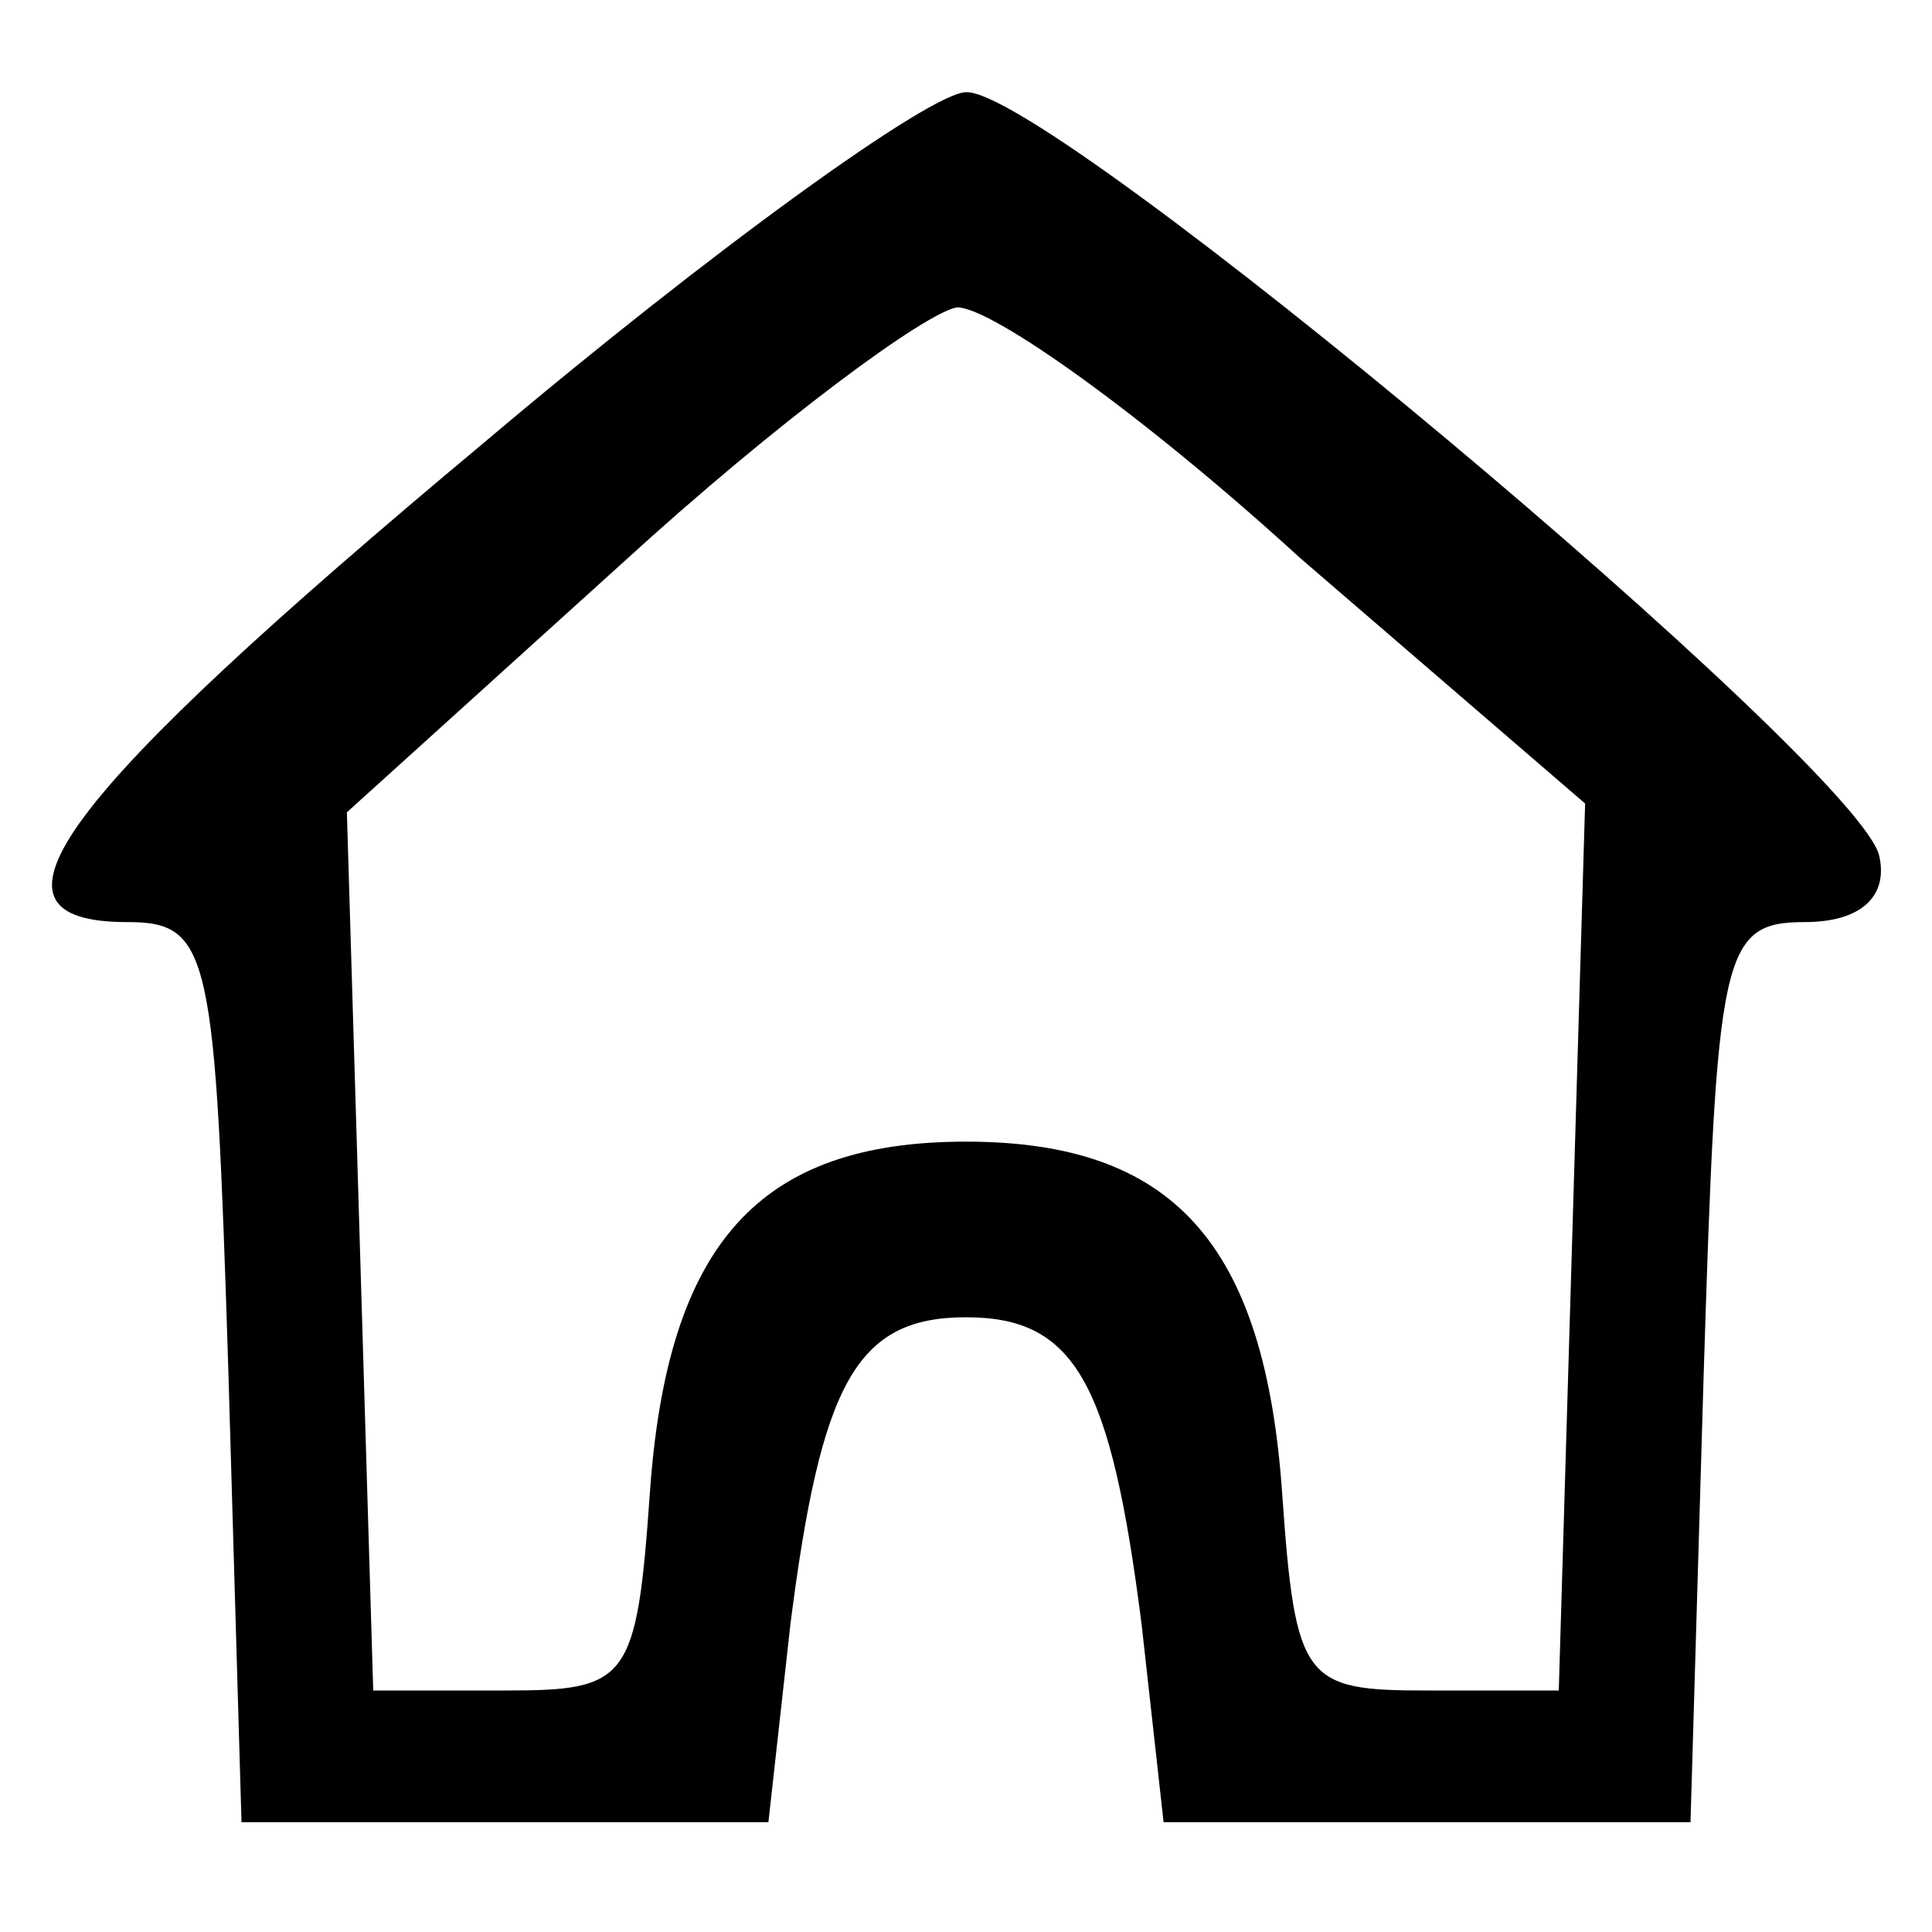
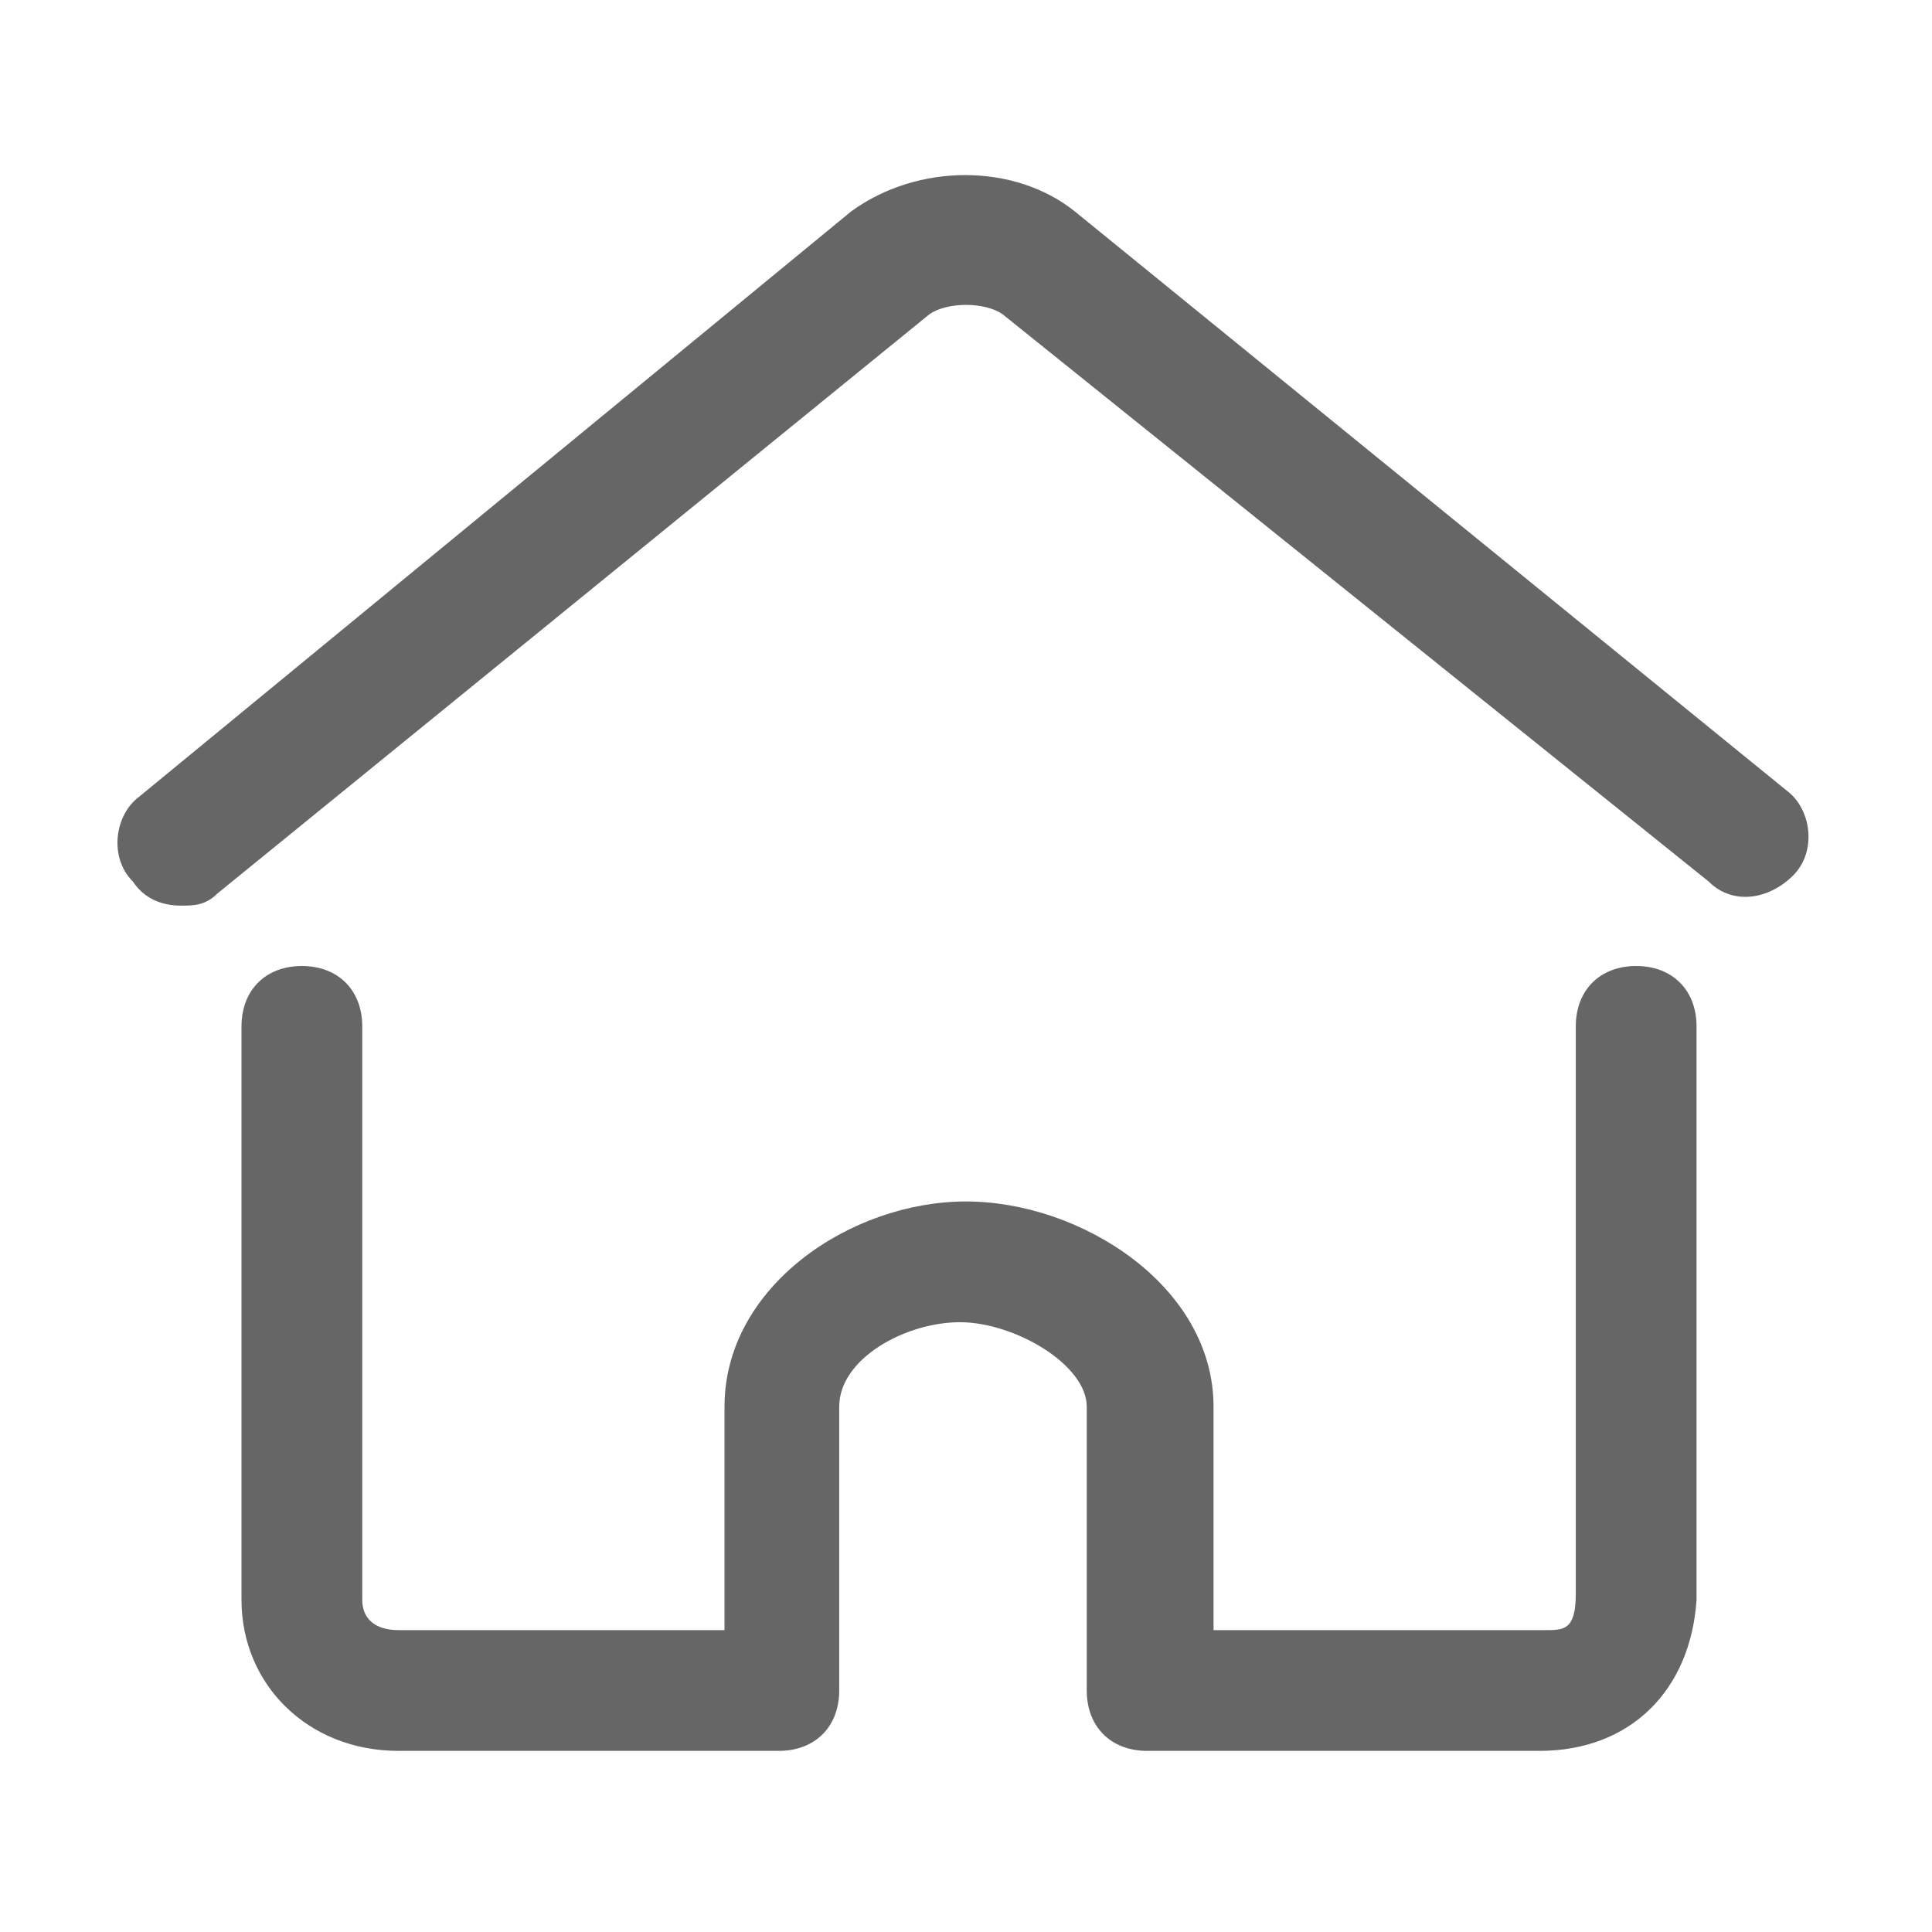
- <svg xmlns="http://www.w3.org/2000/svg" version="1.0" width="44pt" height="44pt" viewBox="0 0 44 44" preserveAspectRatio="xMidYMid meet">
-   <g transform="translate(0,44) scale(0.1,-0.1)" fill="#000000" stroke="none">
-     <path d="M110 339 c-97 -81 -118 -109 -81 -109 19 0 20 -7 23 -102 l3 -103 60 0 60 0 5 45 c7 55 15 70 40 70 25 0 33 -15 40 -70 l5 -45 60 0 60 0 3 102 c3 96 4 103 23 103 13 0 19 6 17 15 -4 20 -189 175 -208 174 -8 0 -58 -36 -110 -80z m186 -26 l65 -56 -3 -101 -3 -101 -30 0 c-28 0 -30 2 -33 45 -4 57 -25 80 -72 80 -47 0 -68 -23 -72 -80 -3 -43 -5 -45 -33 -45 l-30 0 -3 100 -3 100 63 57 c35 32 69 57 76 58 8 0 43 -25 78 -57z" />
-   </g>
+ <svg xmlns="http://www.w3.org/2000/svg" t="1586230762825" class="icon" viewBox="0 0 1024 1024" version="1.1" p-id="8540" width="200" height="200">
+   <defs>
+     <style type="text/css" />
+   </defs>
+   <path d="M96 480c-9.6 0-19.2-3.2-25.6-12.8-12.8-12.8-9.6-35.2 3.2-44.8l377.6-310.4c35.2-25.6 86.4-25.6 118.4 0l377.6 307.2c12.8 9.6 16 32 3.2 44.8-12.8 12.8-32 16-44.8 3.2L531.2 166.4c-9.6-6.4-28.8-6.4-38.4 0L115.2 473.6c-6.4 6.4-12.8 6.4-19.2 6.4zM816 928H608c-19.2 0-32-12.8-32-32v-150.4c0-22.4-38.4-44.8-67.2-44.8-28.8 0-64 19.2-64 44.8V896c0 19.2-12.8 32-32 32H211.2C163.2 928 128 892.8 128 848V544c0-19.2 12.8-32 32-32s32 12.8 32 32v304c0 9.6 6.4 16 19.2 16H384v-118.4c0-64 67.2-108.8 128-108.8s131.2 44.8 131.2 108.8V864h176c9.6 0 16 0 16-19.2V544c0-19.2 12.8-32 32-32s32 12.8 32 32v304C896 896 864 928 816 928z" fill="#666666" p-id="8541" />
</svg>
